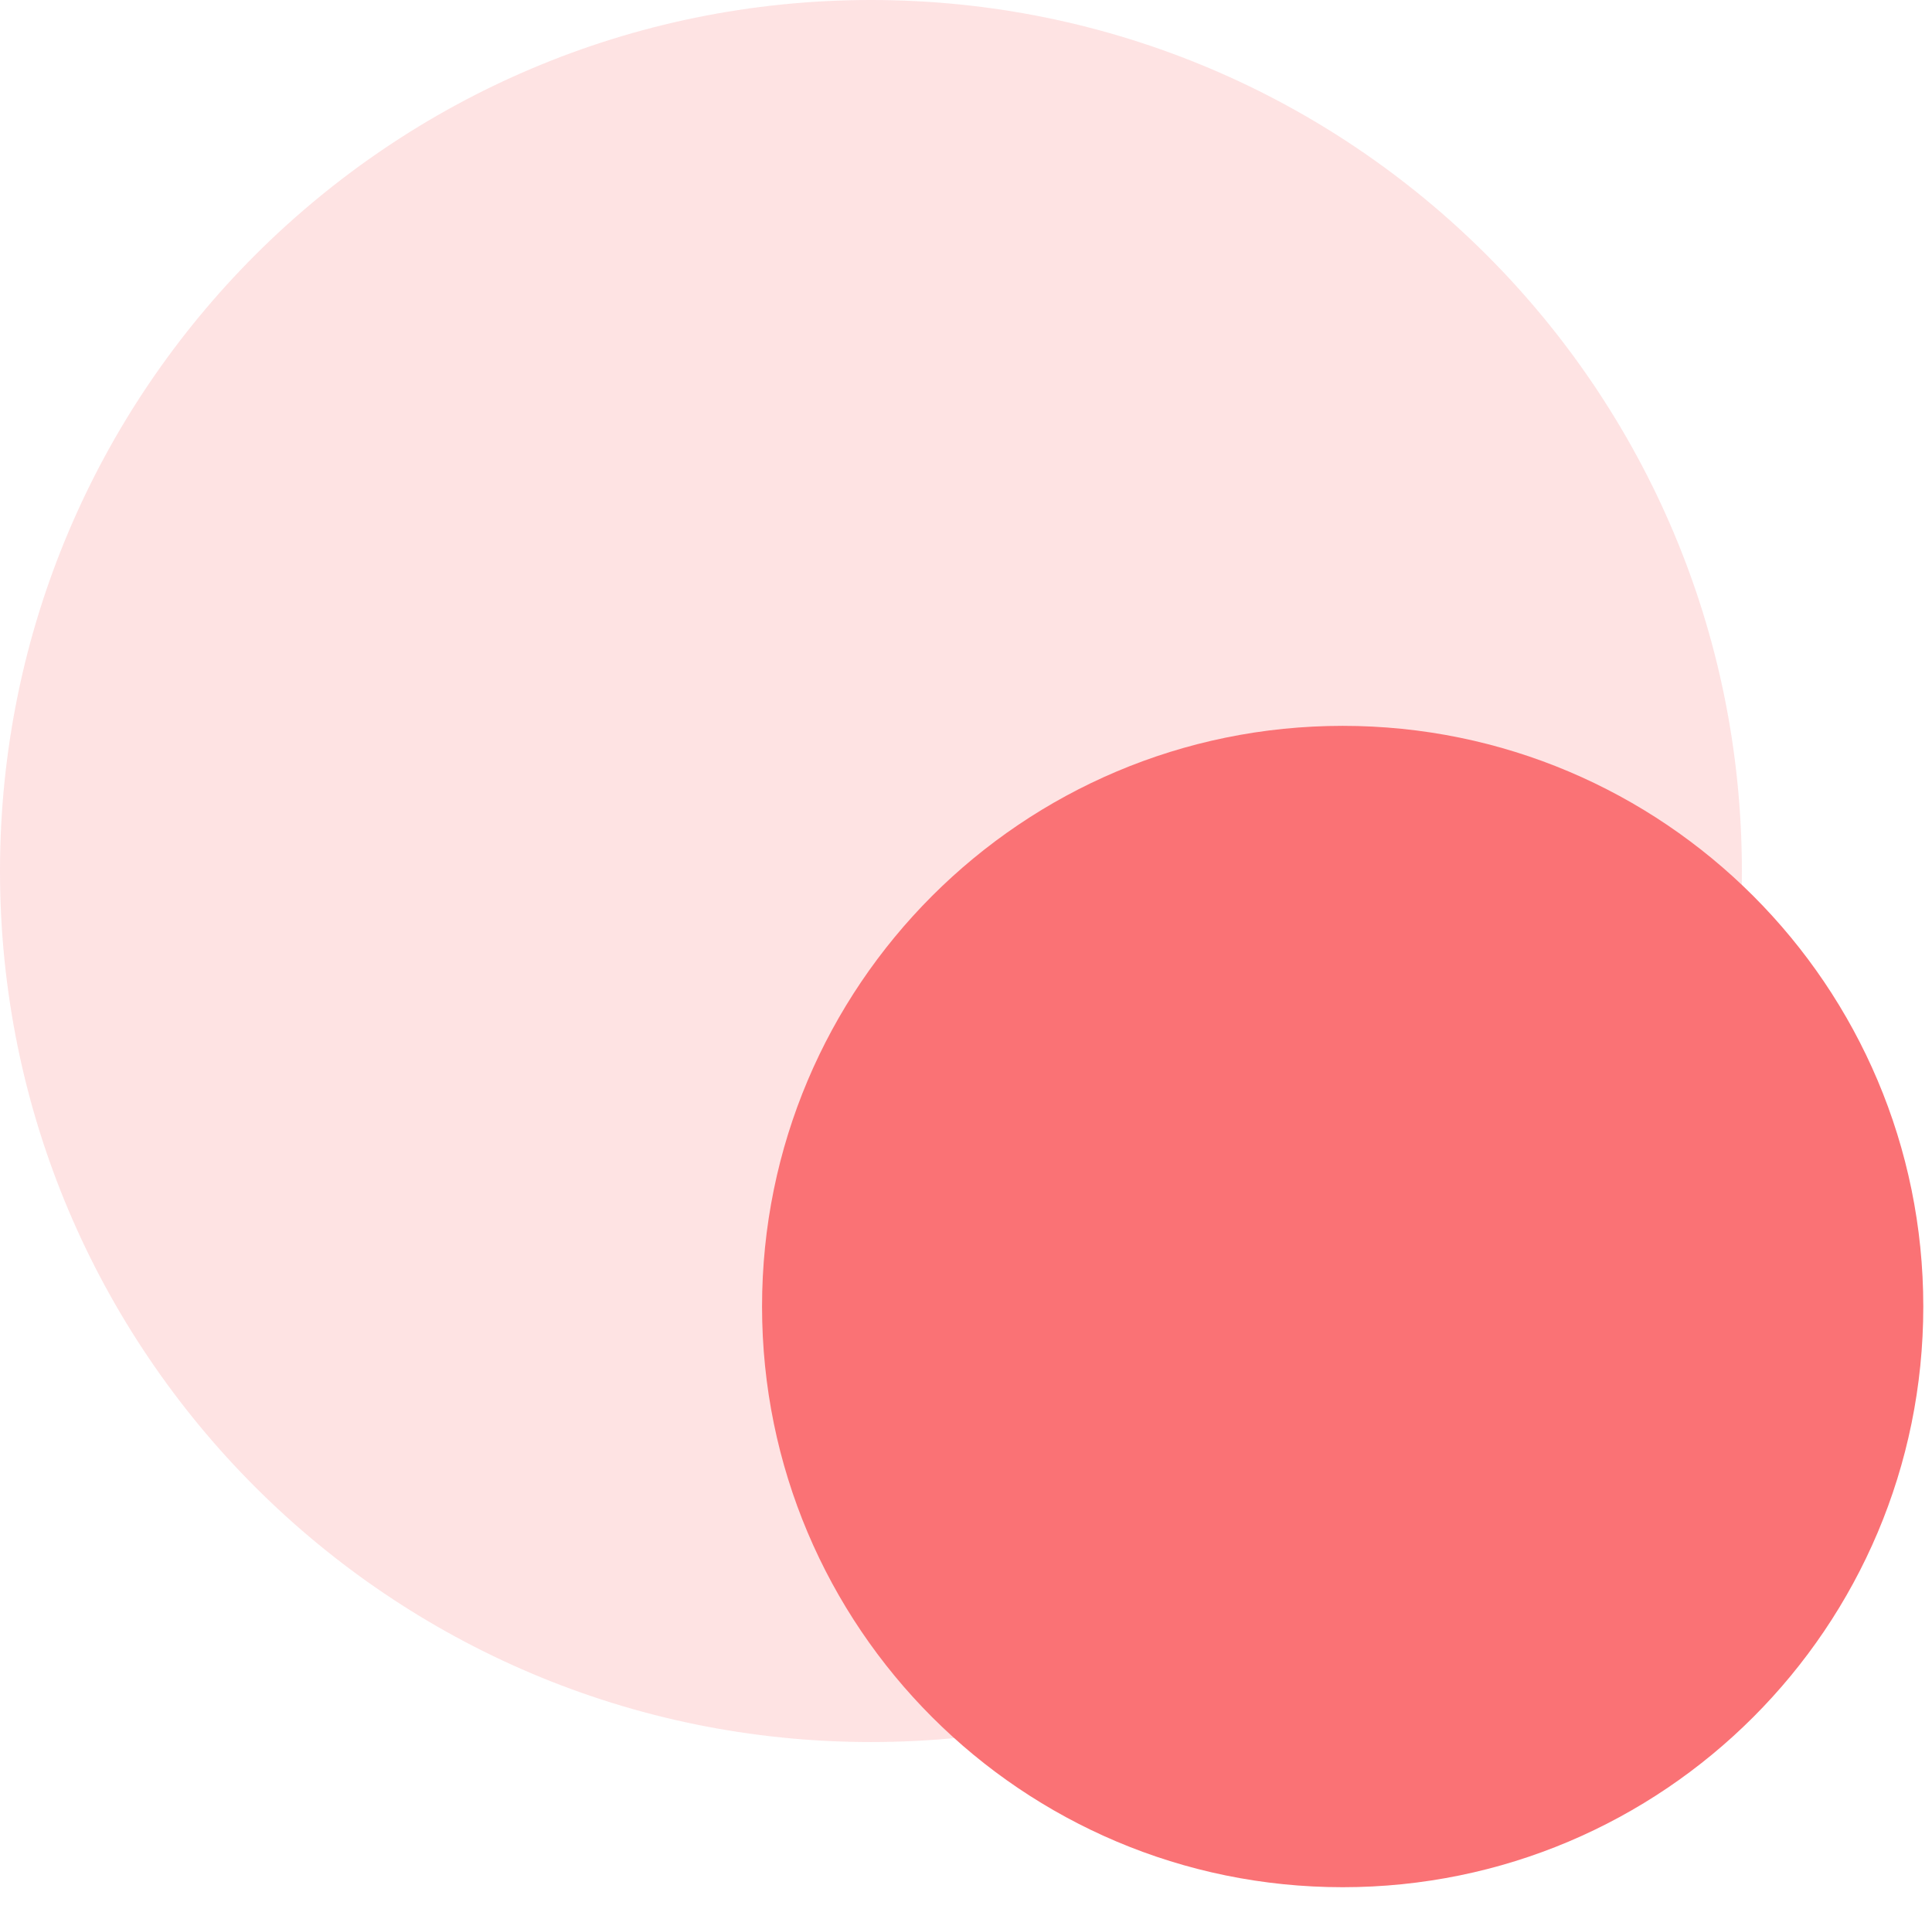
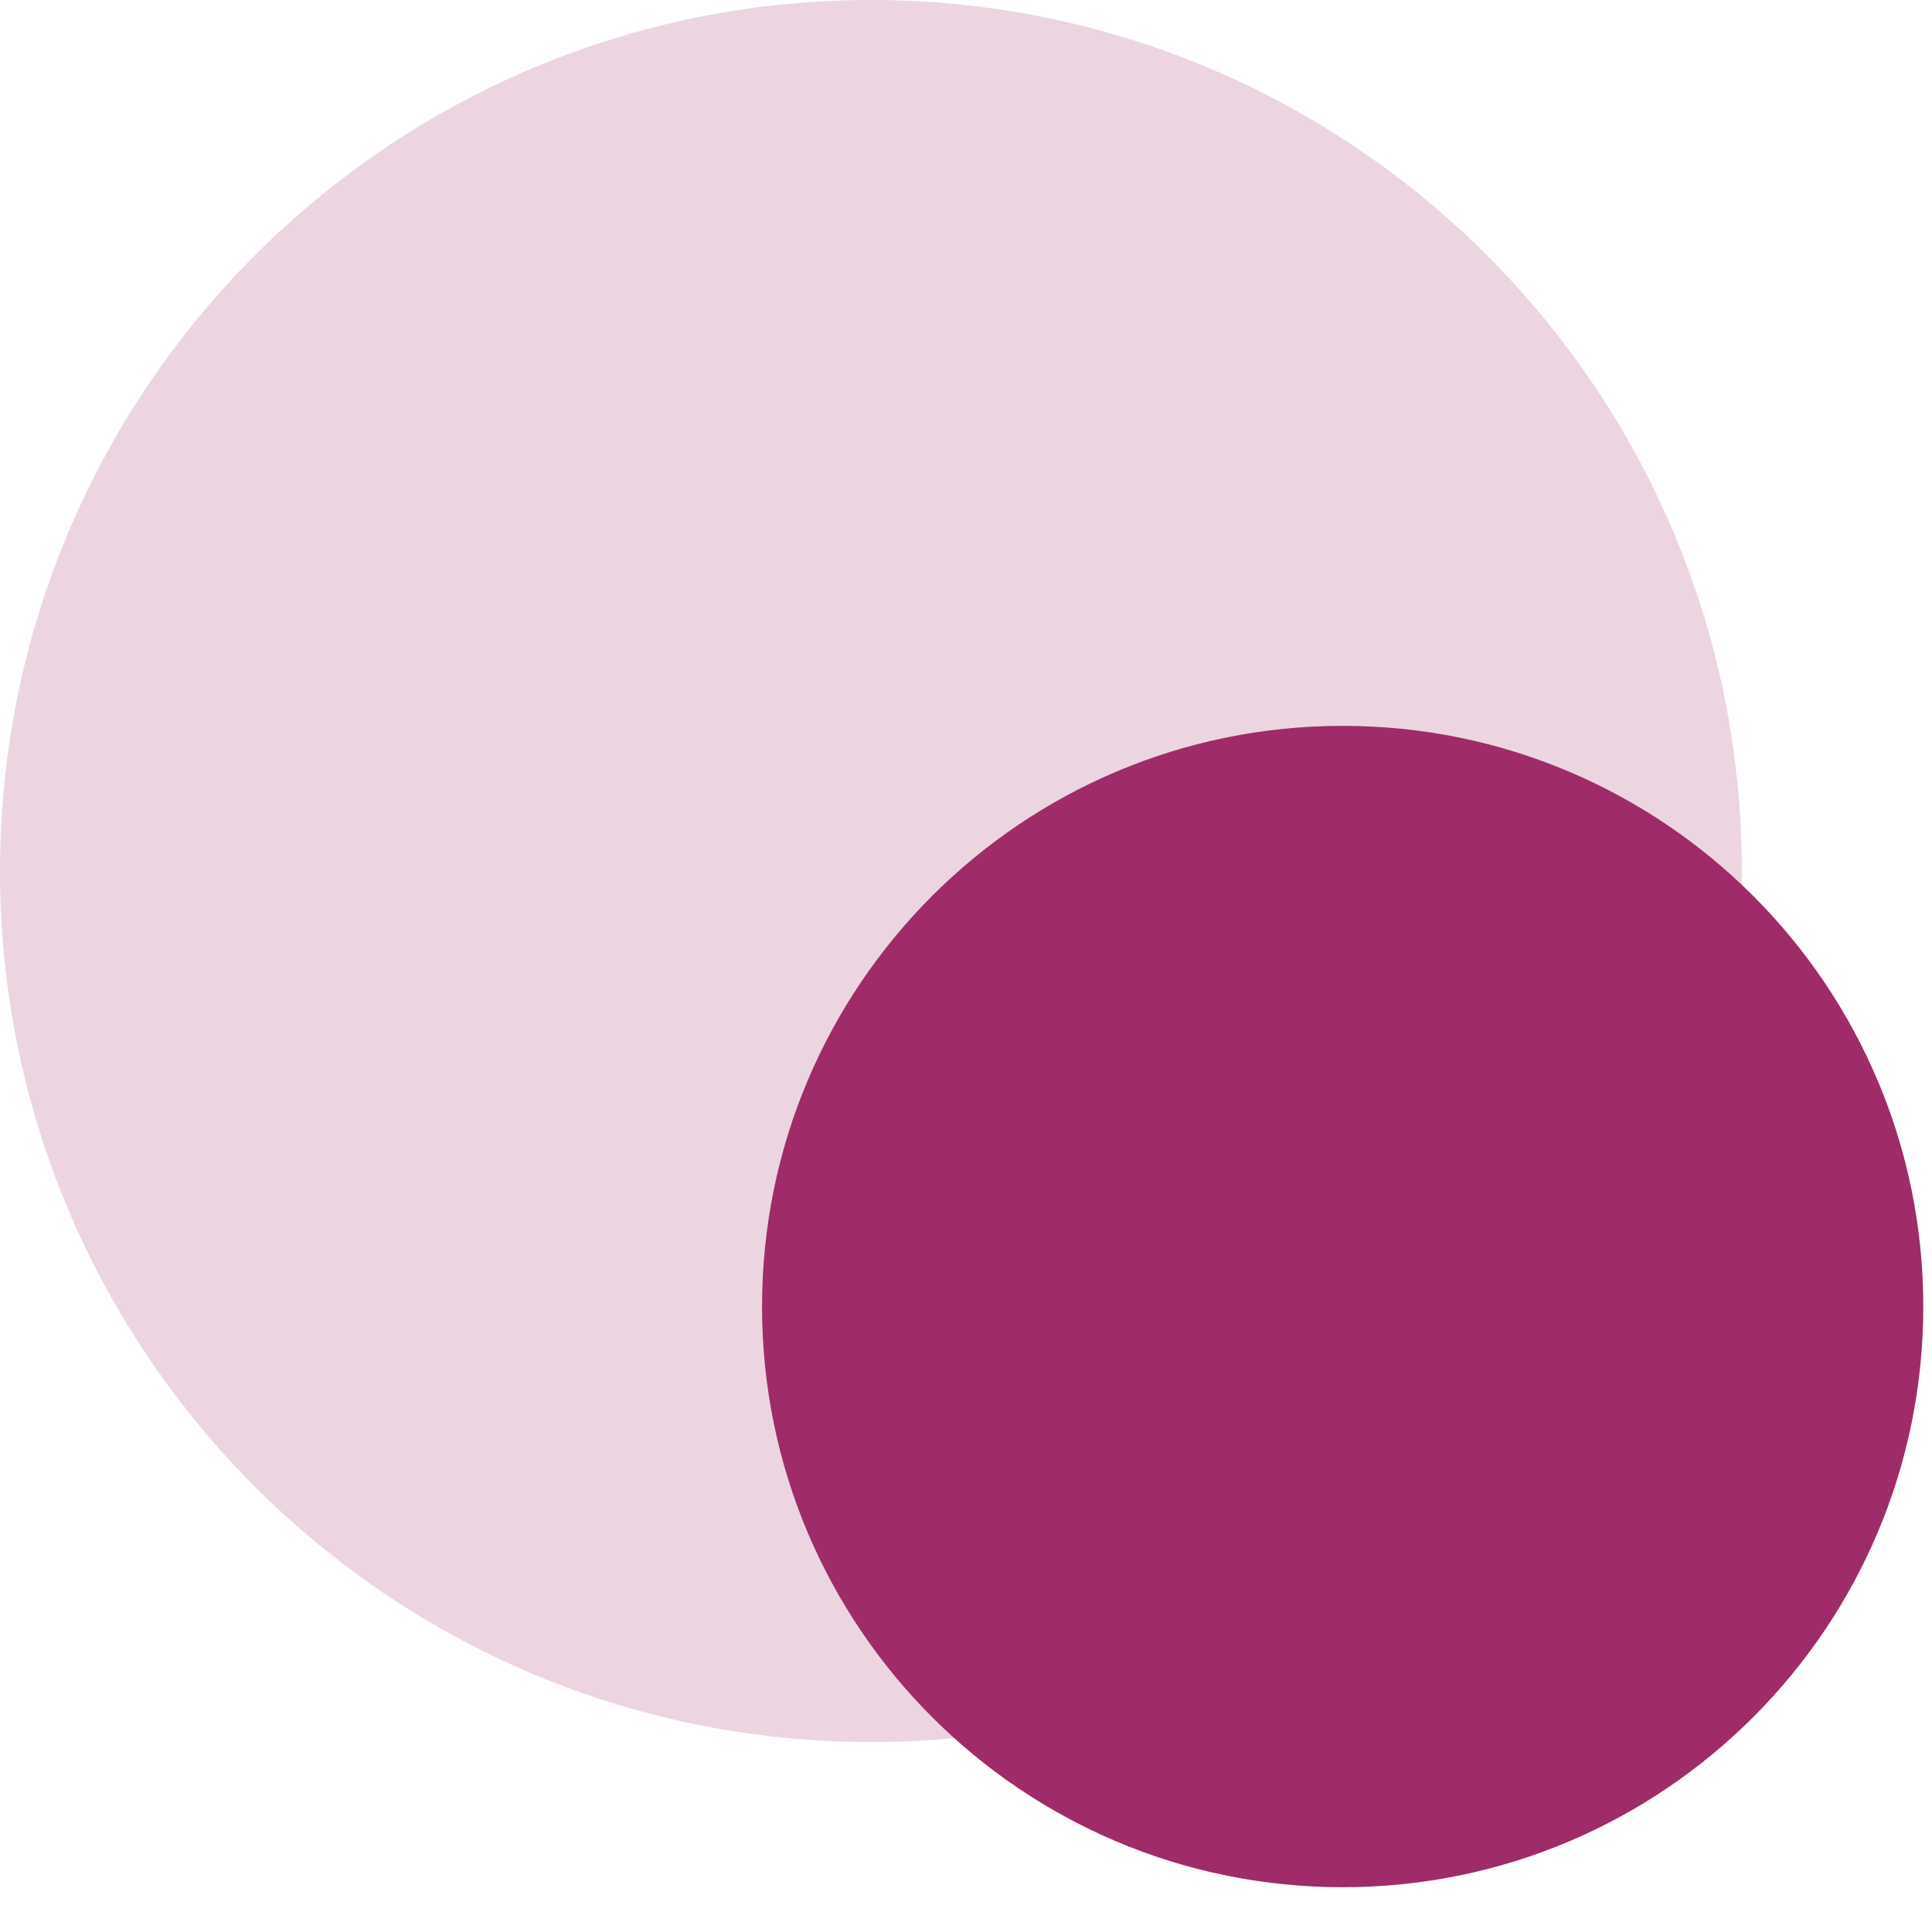
<svg xmlns="http://www.w3.org/2000/svg" width="83" height="82" viewBox="0 0 83 82" fill="none">
-   <rect opacity="0.2" width="74.832" height="74.832" rx="37.416" fill="#FA7275" />
-   <rect x="32.738" y="31.18" width="49.888" height="49.888" rx="24.944" fill="#FA7275" />
+   <rect opacity="0.2" width="74.832" height="74.832" rx="37.416" fill="#9F2B68" />
+   <rect x="32.738" y="31.18" width="49.888" height="49.888" rx="24.944" fill="#9F2B68" />
</svg>
